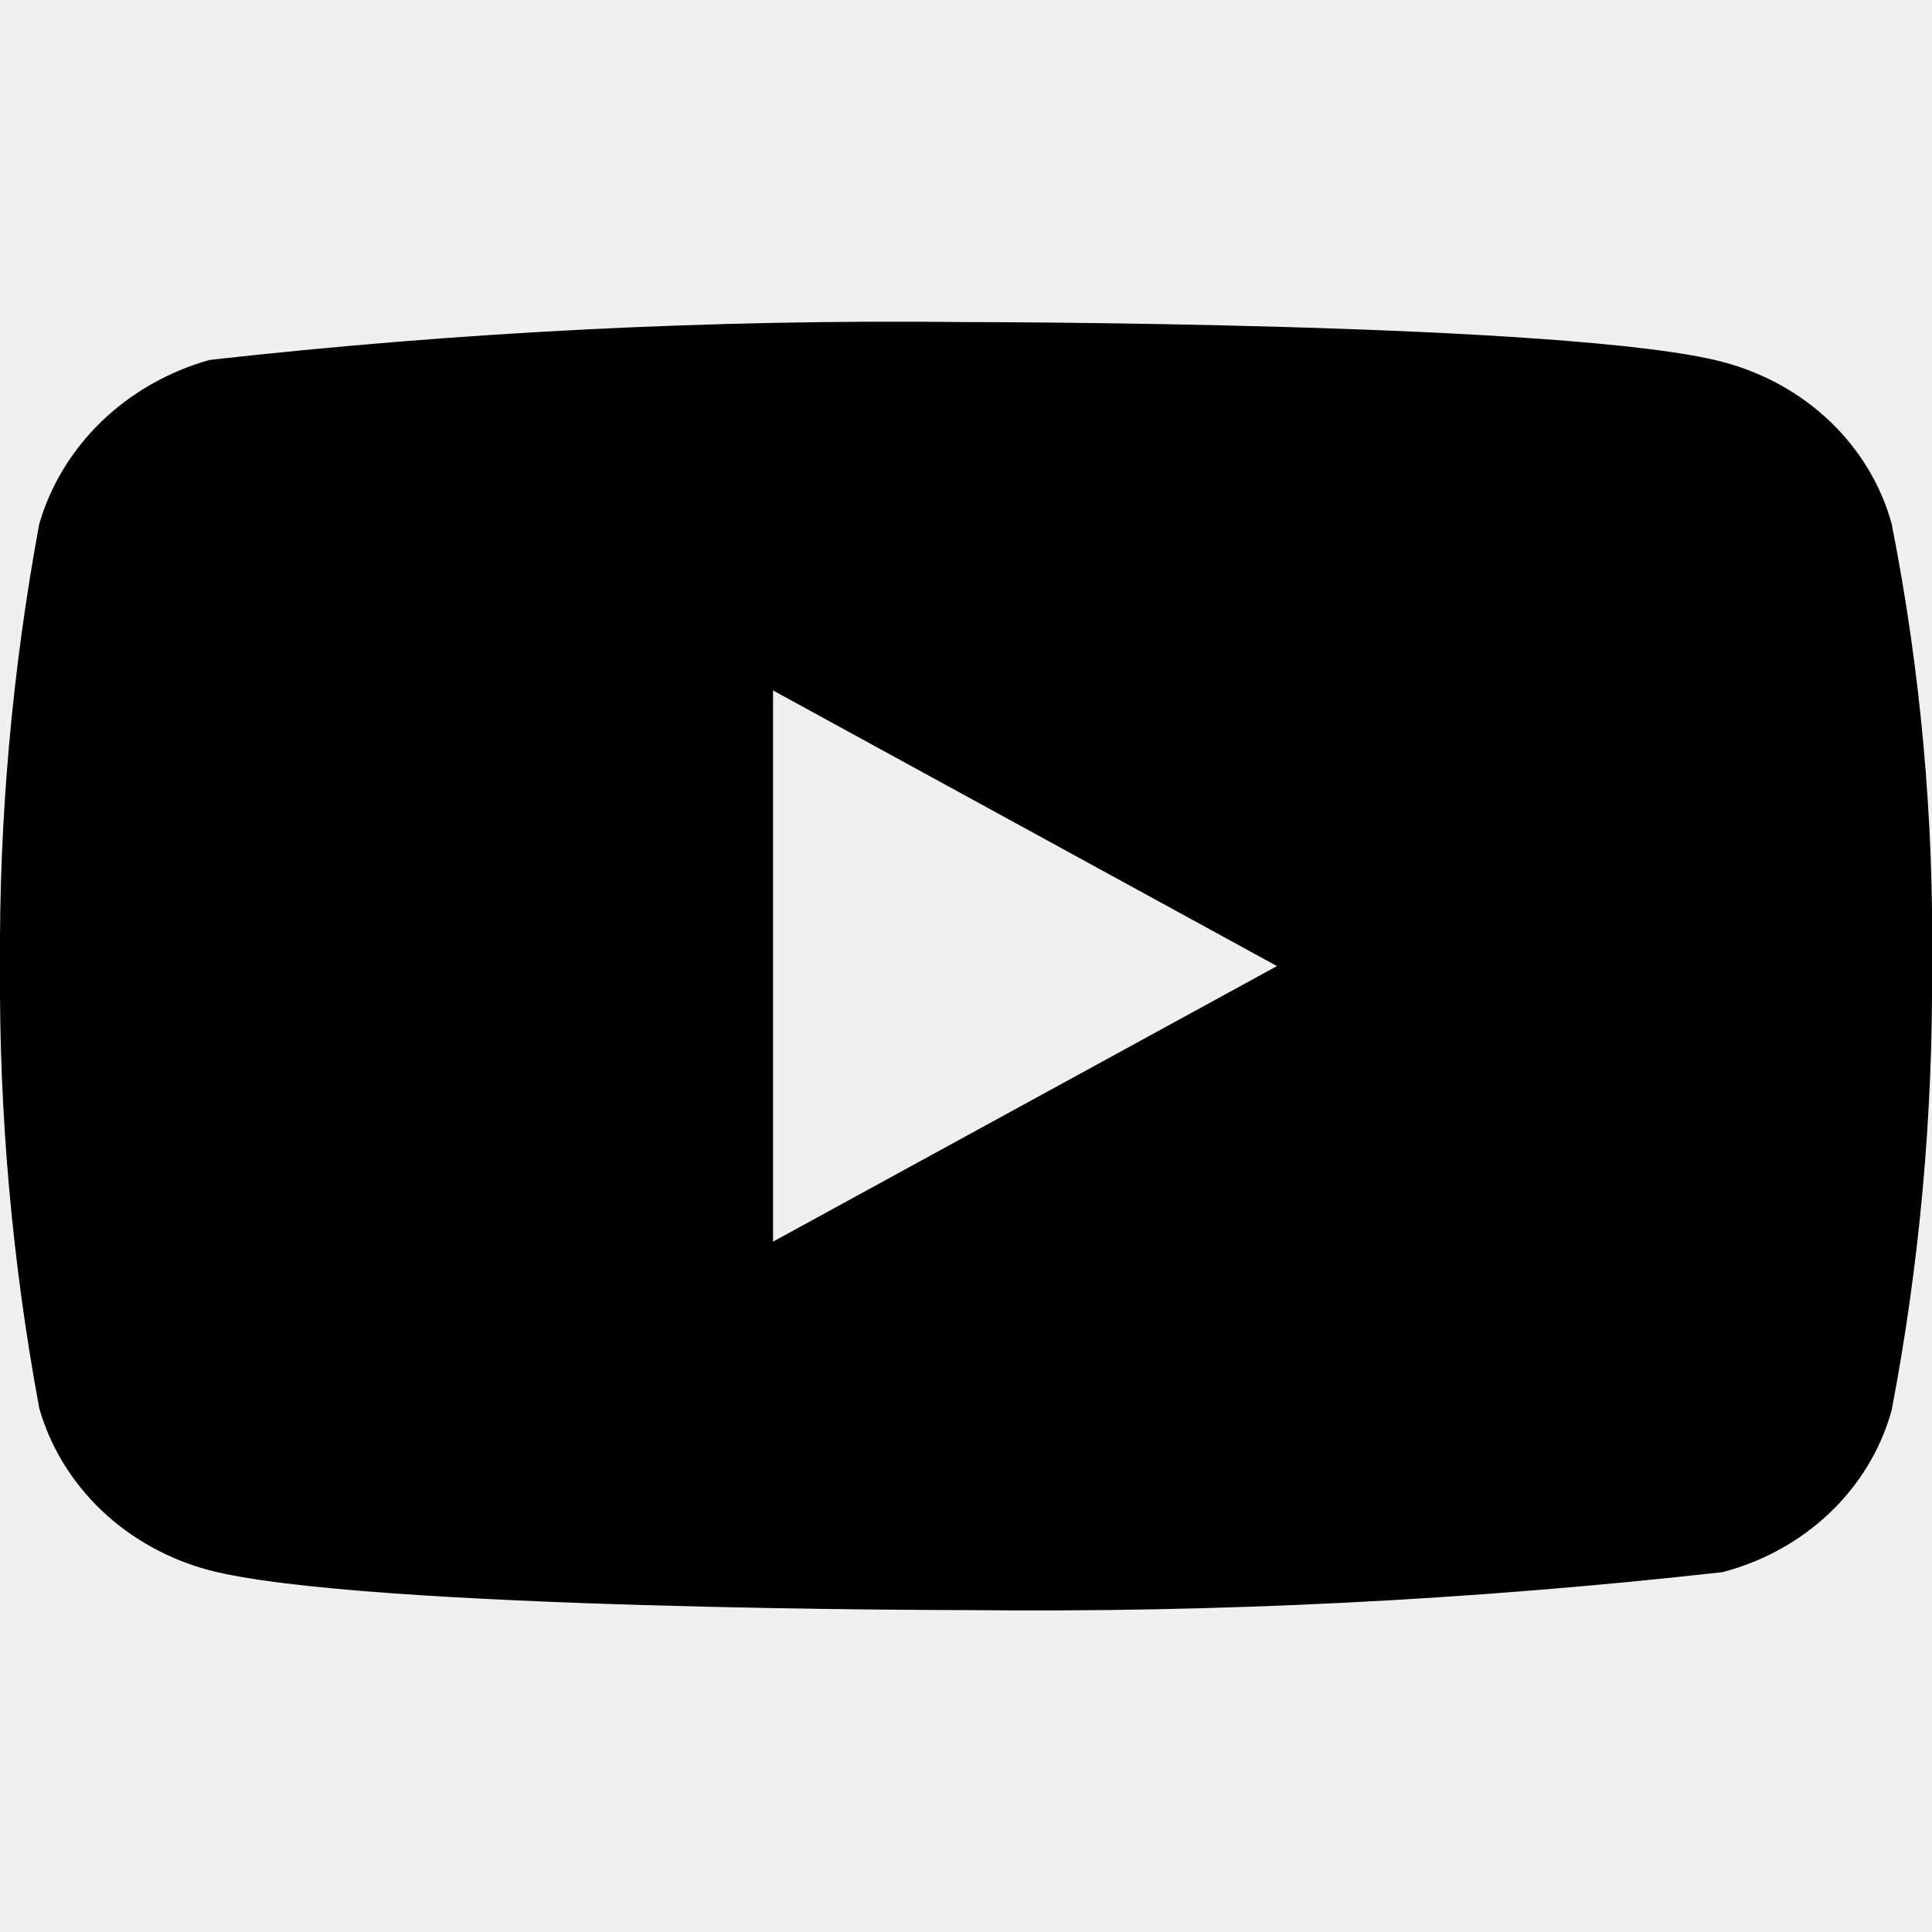
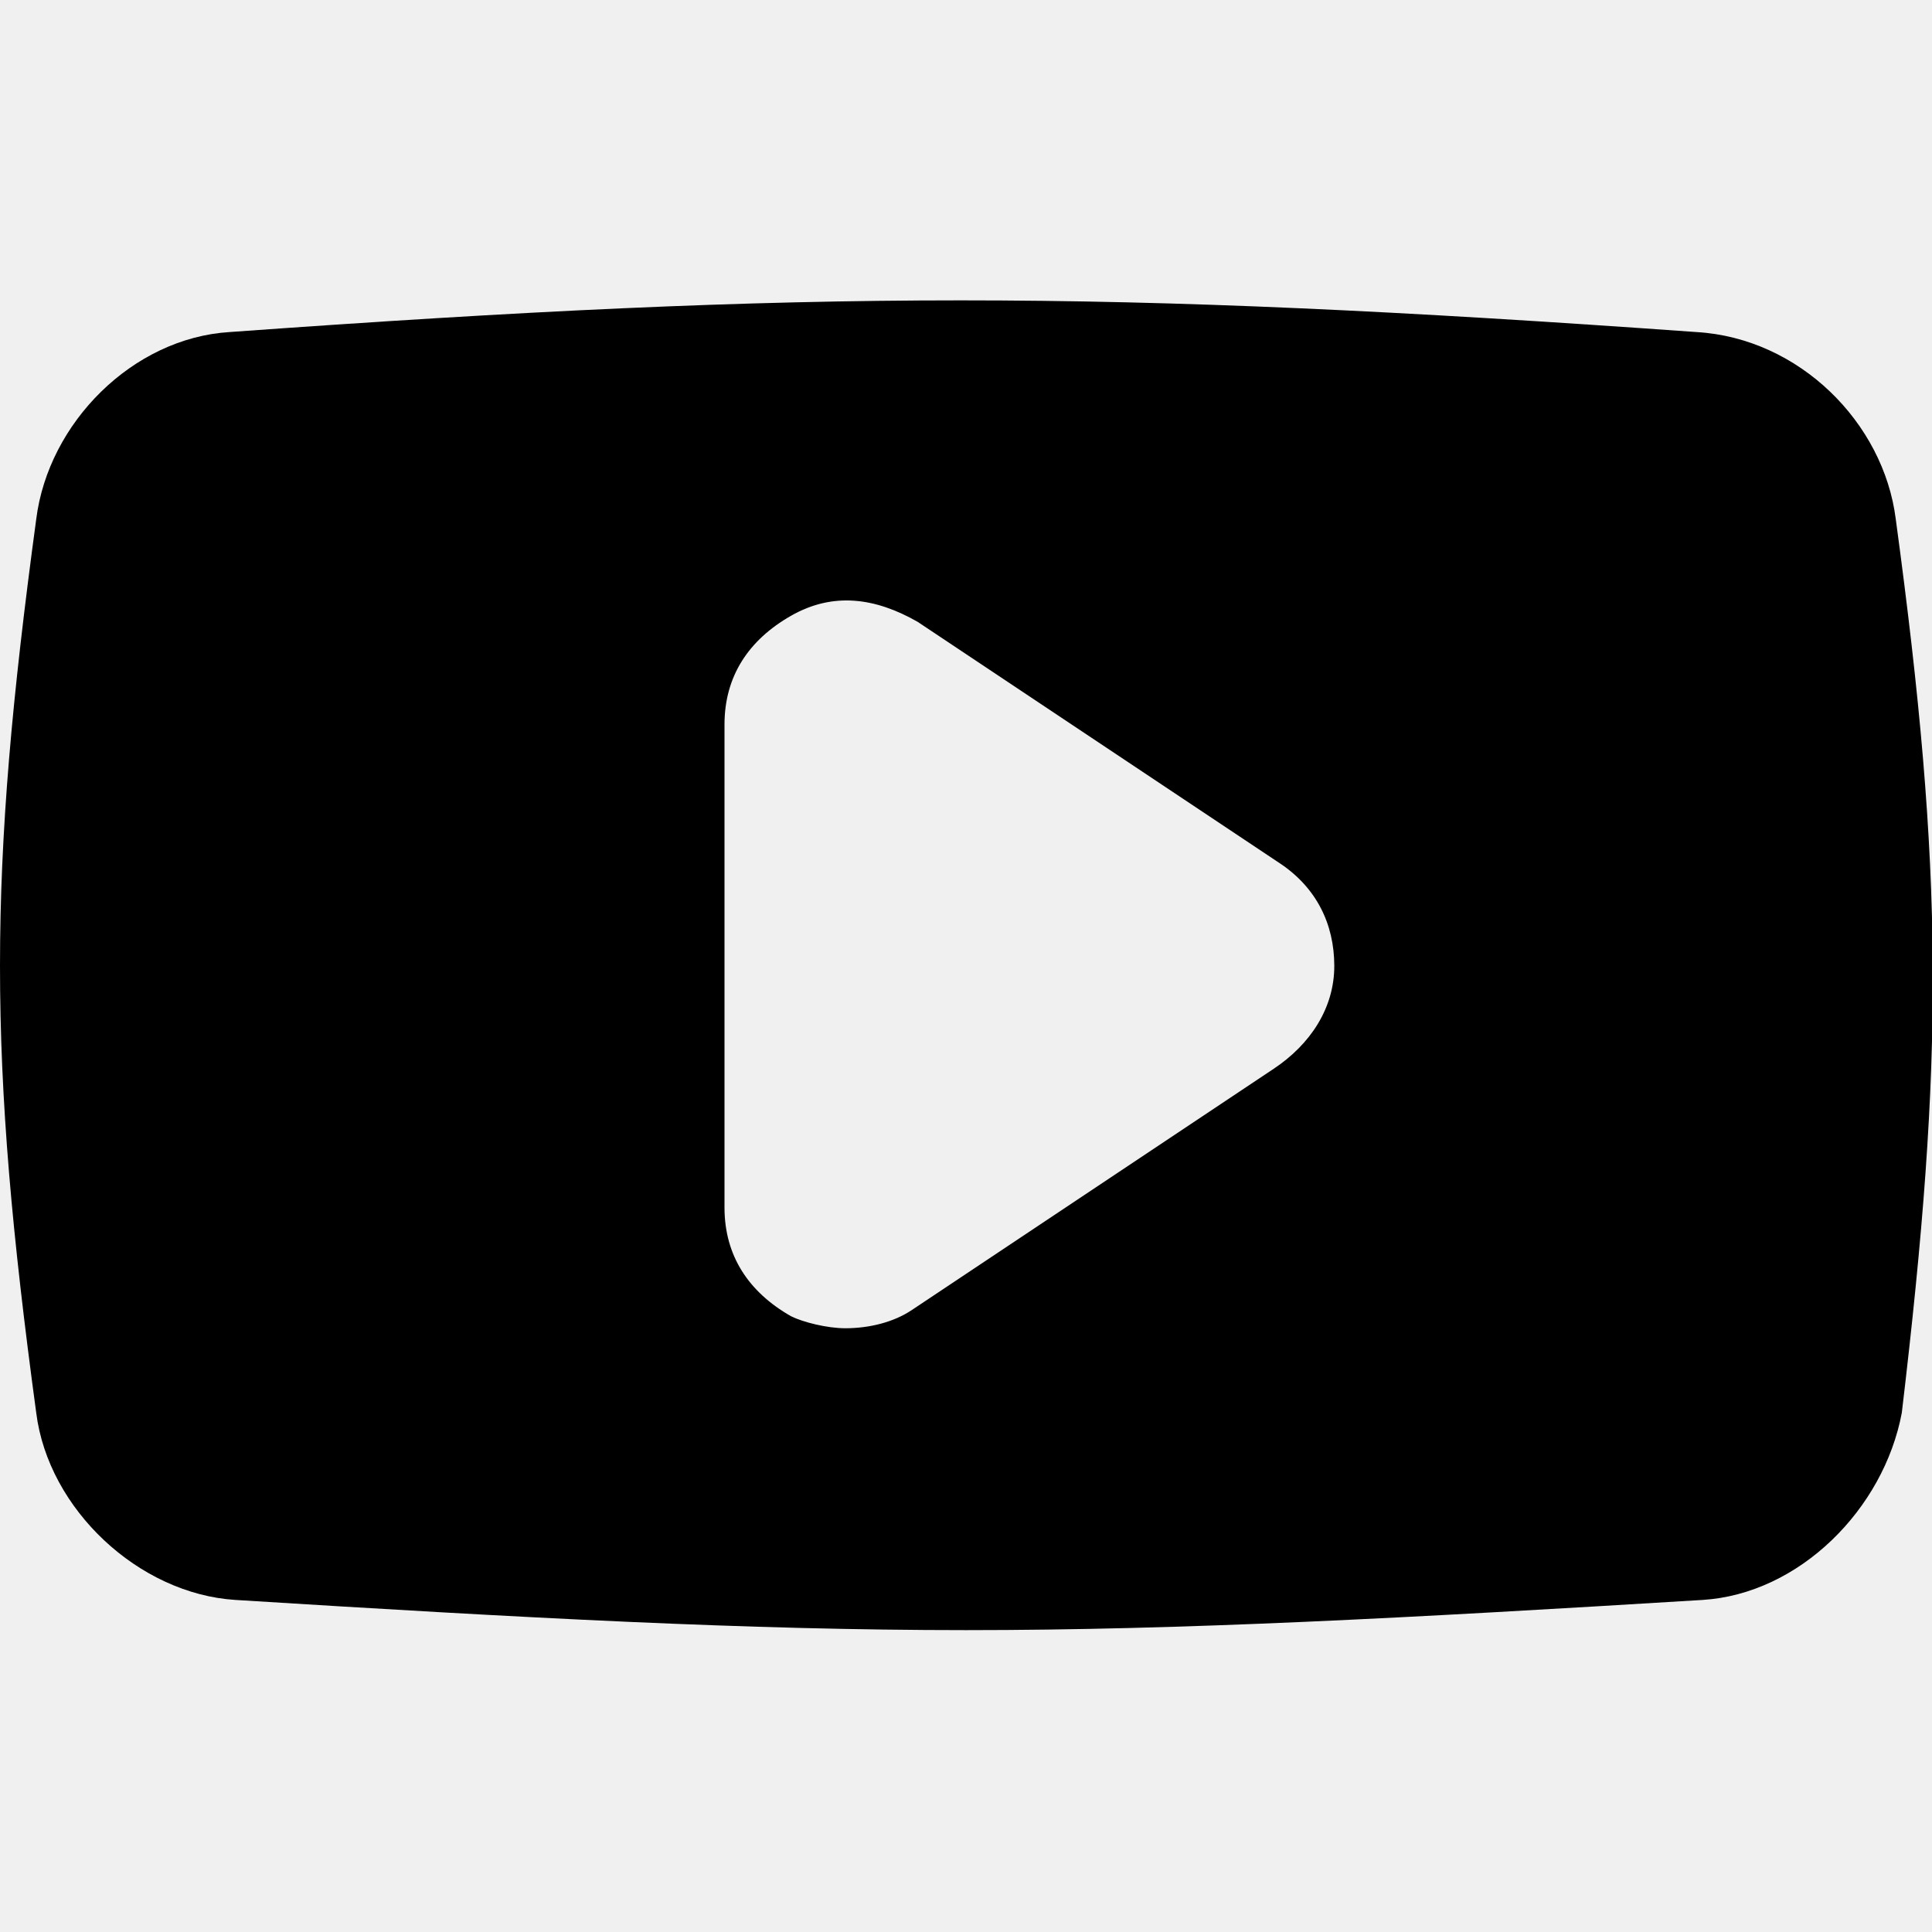
- <svg xmlns="http://www.w3.org/2000/svg" width="800px" height="800px" viewBox="0 0 24 24" fill="none">
-   <g clip-path="url(#clip0)">
-     <path d="M23.499 6.507C23.367 6.027 23.103 5.589 22.734 5.236C22.365 4.883 21.904 4.628 21.396 4.495C19.518 4.001 11.994 4.001 11.994 4.001C8.856 3.965 5.72 4.122 2.604 4.471C2.097 4.614 1.636 4.875 1.266 5.231C0.896 5.587 0.628 6.026 0.488 6.507C0.152 8.321 -0.012 10.159 0 12.001C-0.012 13.842 0.151 15.681 0.488 17.495C0.625 17.974 0.892 18.411 1.263 18.764C1.634 19.117 2.096 19.372 2.604 19.507C4.507 20.001 11.994 20.001 11.994 20.001C15.136 20.036 18.276 19.879 21.396 19.53C21.904 19.398 22.365 19.142 22.734 18.789C23.103 18.436 23.367 17.997 23.499 17.518C23.845 15.705 24.012 13.866 24 12.024C24.026 10.174 23.858 8.326 23.499 6.507ZM9.603 15.424V8.577L15.863 12.001L9.603 15.424Z" fill="#000000" />
-   </g>
-   <defs>
-     <clipPath id="clip0">
-       <rect width="24" height="24" fill="white" />
-     </clipPath>
-   </defs>
+ <svg xmlns="http://www.w3.org/2000/svg" fill="#000000" height="800px" width="800px" version="1.1" id="Icons" viewBox="0 0 32 32" xml:space="preserve">
+   <path d="M31.4,8.6c-0.2-1.6-1.6-3-3.3-3.1c-9.8-0.7-14.6-0.7-24.3,0C2.2,5.6,0.8,7,0.6,8.6c-0.8,5.9-0.8,8.9,0,14.8  c0.2,1.6,1.7,3,3.3,3.1C8.7,26.8,12.4,27,16,27s7.3-0.2,12.2-0.5c1.6-0.1,3-1.5,3.3-3.1C32.2,17.5,32.2,14.5,31.4,8.6z M21.1,17.7  l-6,4C14.8,21.9,14.4,22,14,22c-0.3,0-0.7-0.1-0.9-0.2c-0.7-0.4-1.1-1-1.1-1.8V12c0-0.8,0.4-1.4,1.1-1.8c0.7-0.4,1.4-0.3,2.1,0.1  l6,4c0.6,0.4,0.9,1,0.9,1.7S21.7,17.3,21.1,17.7z" />
</svg>
